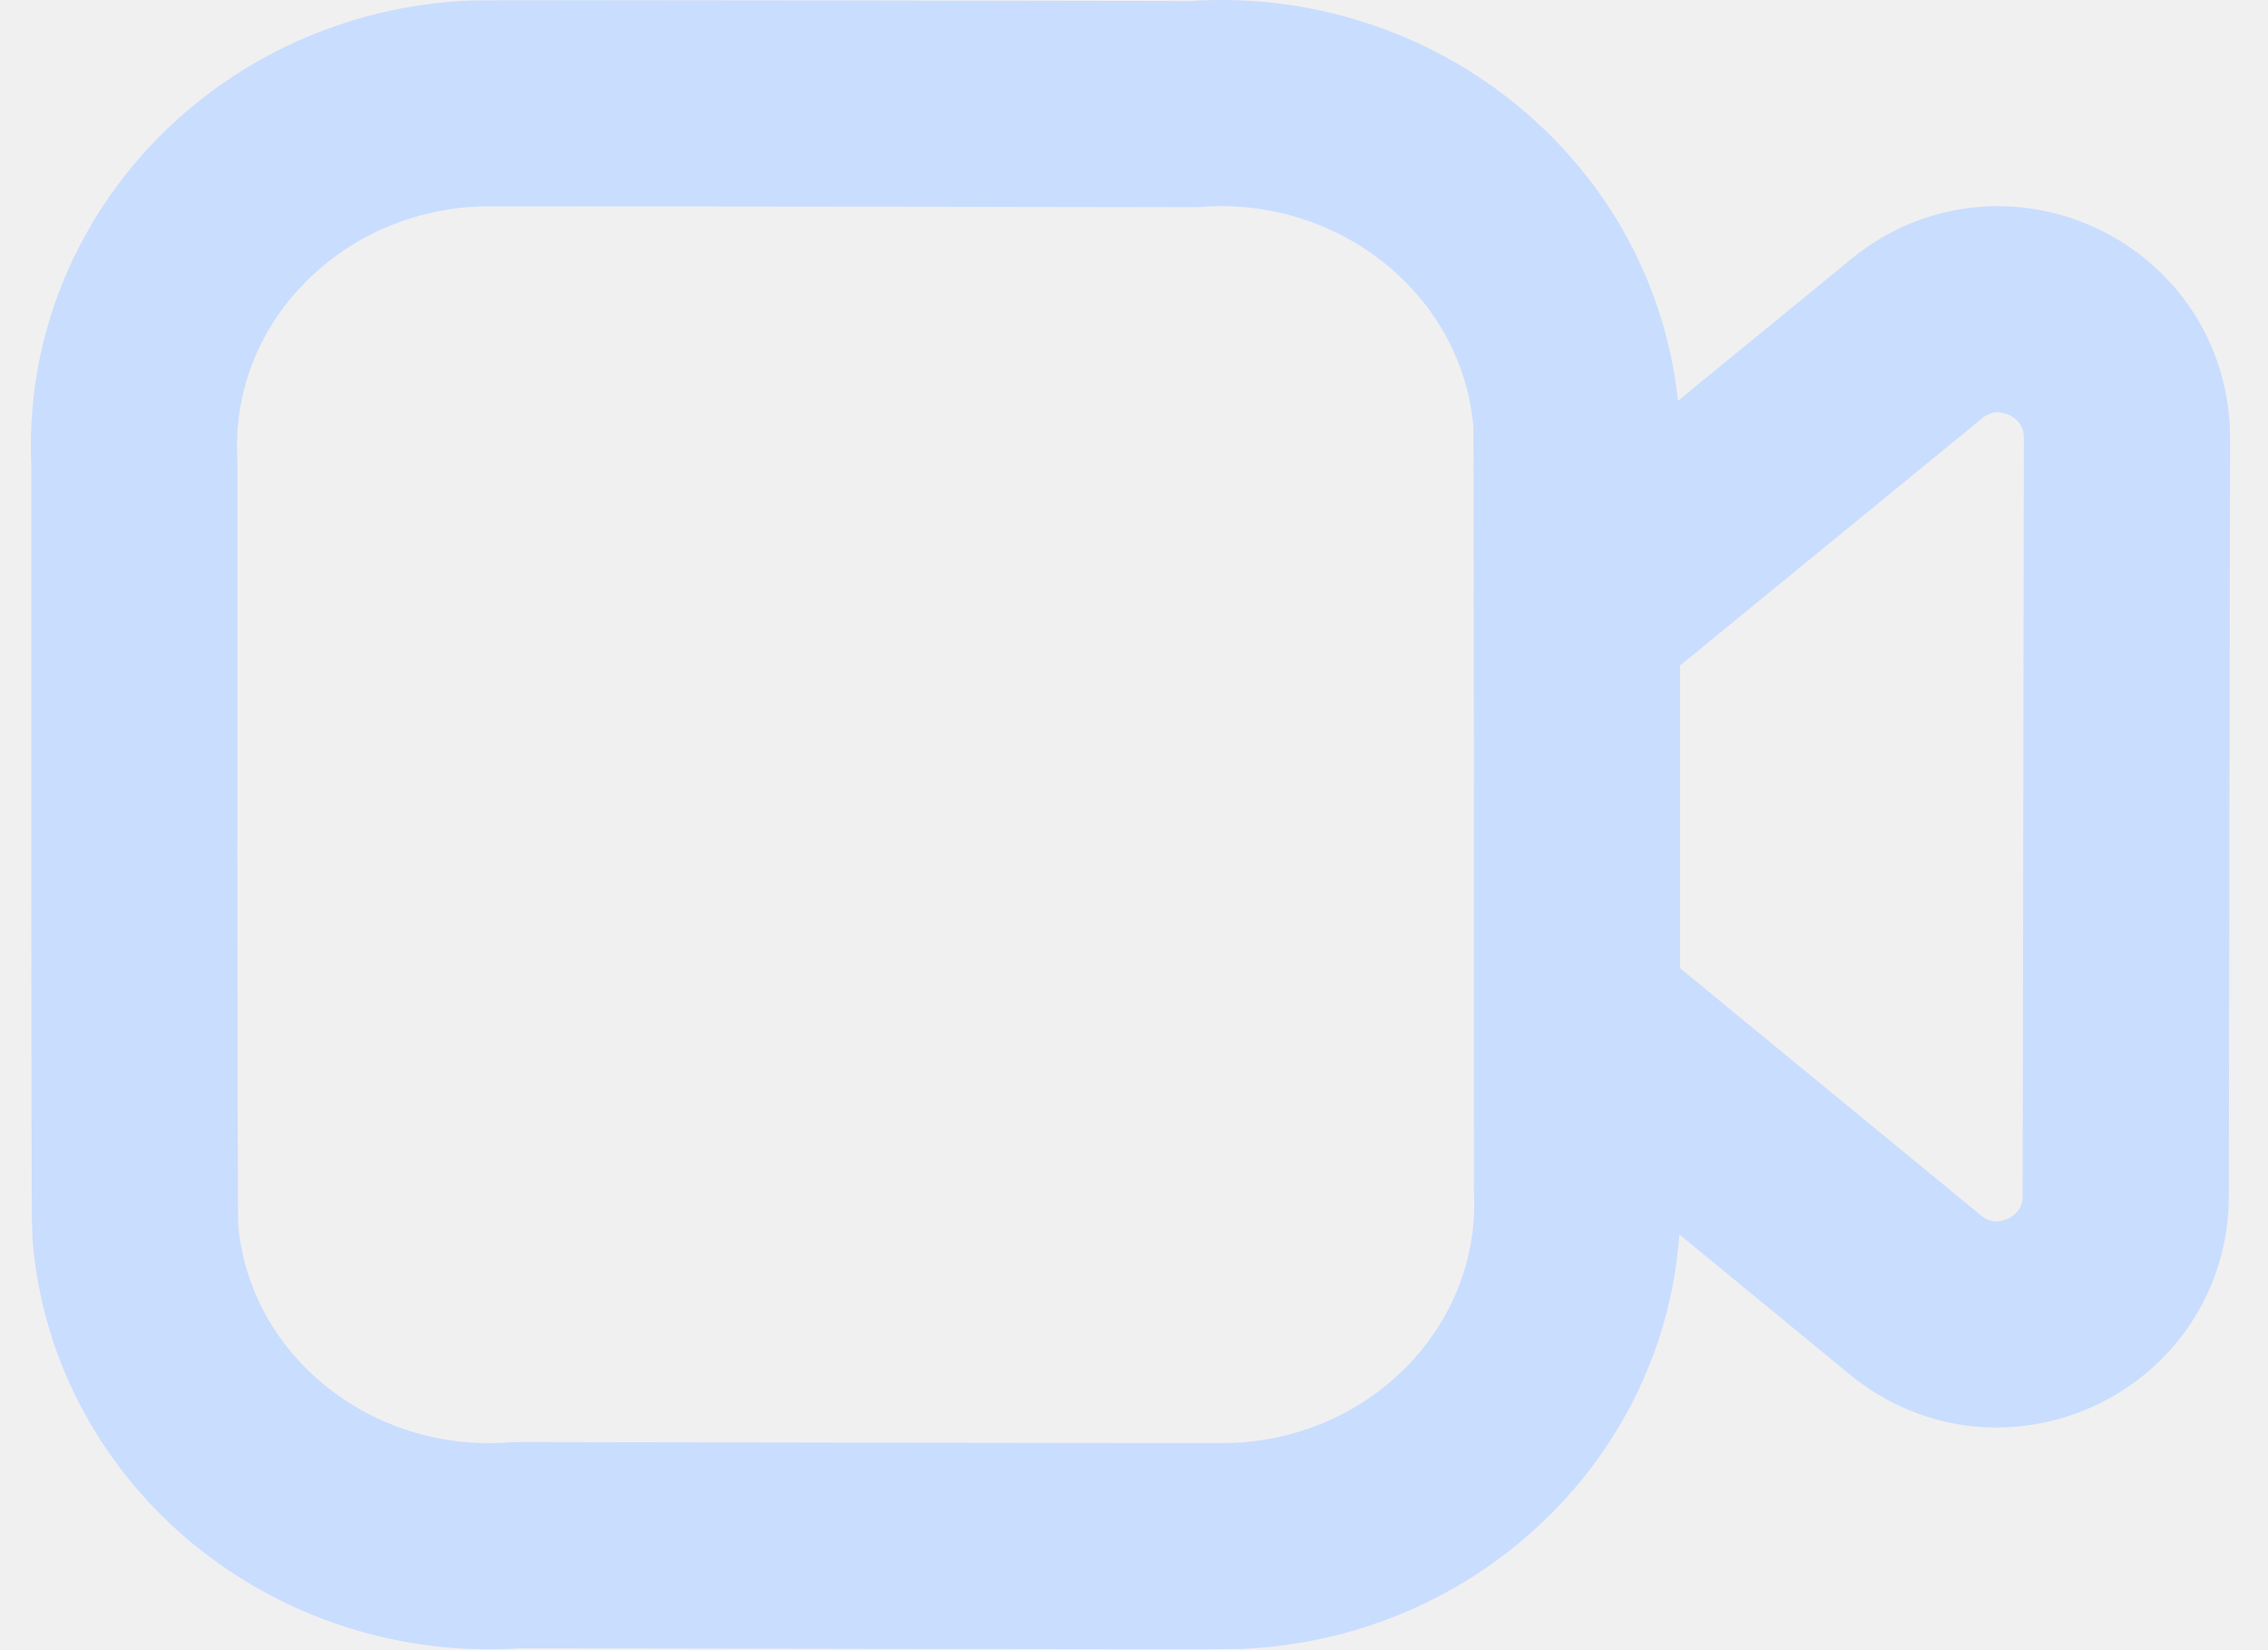
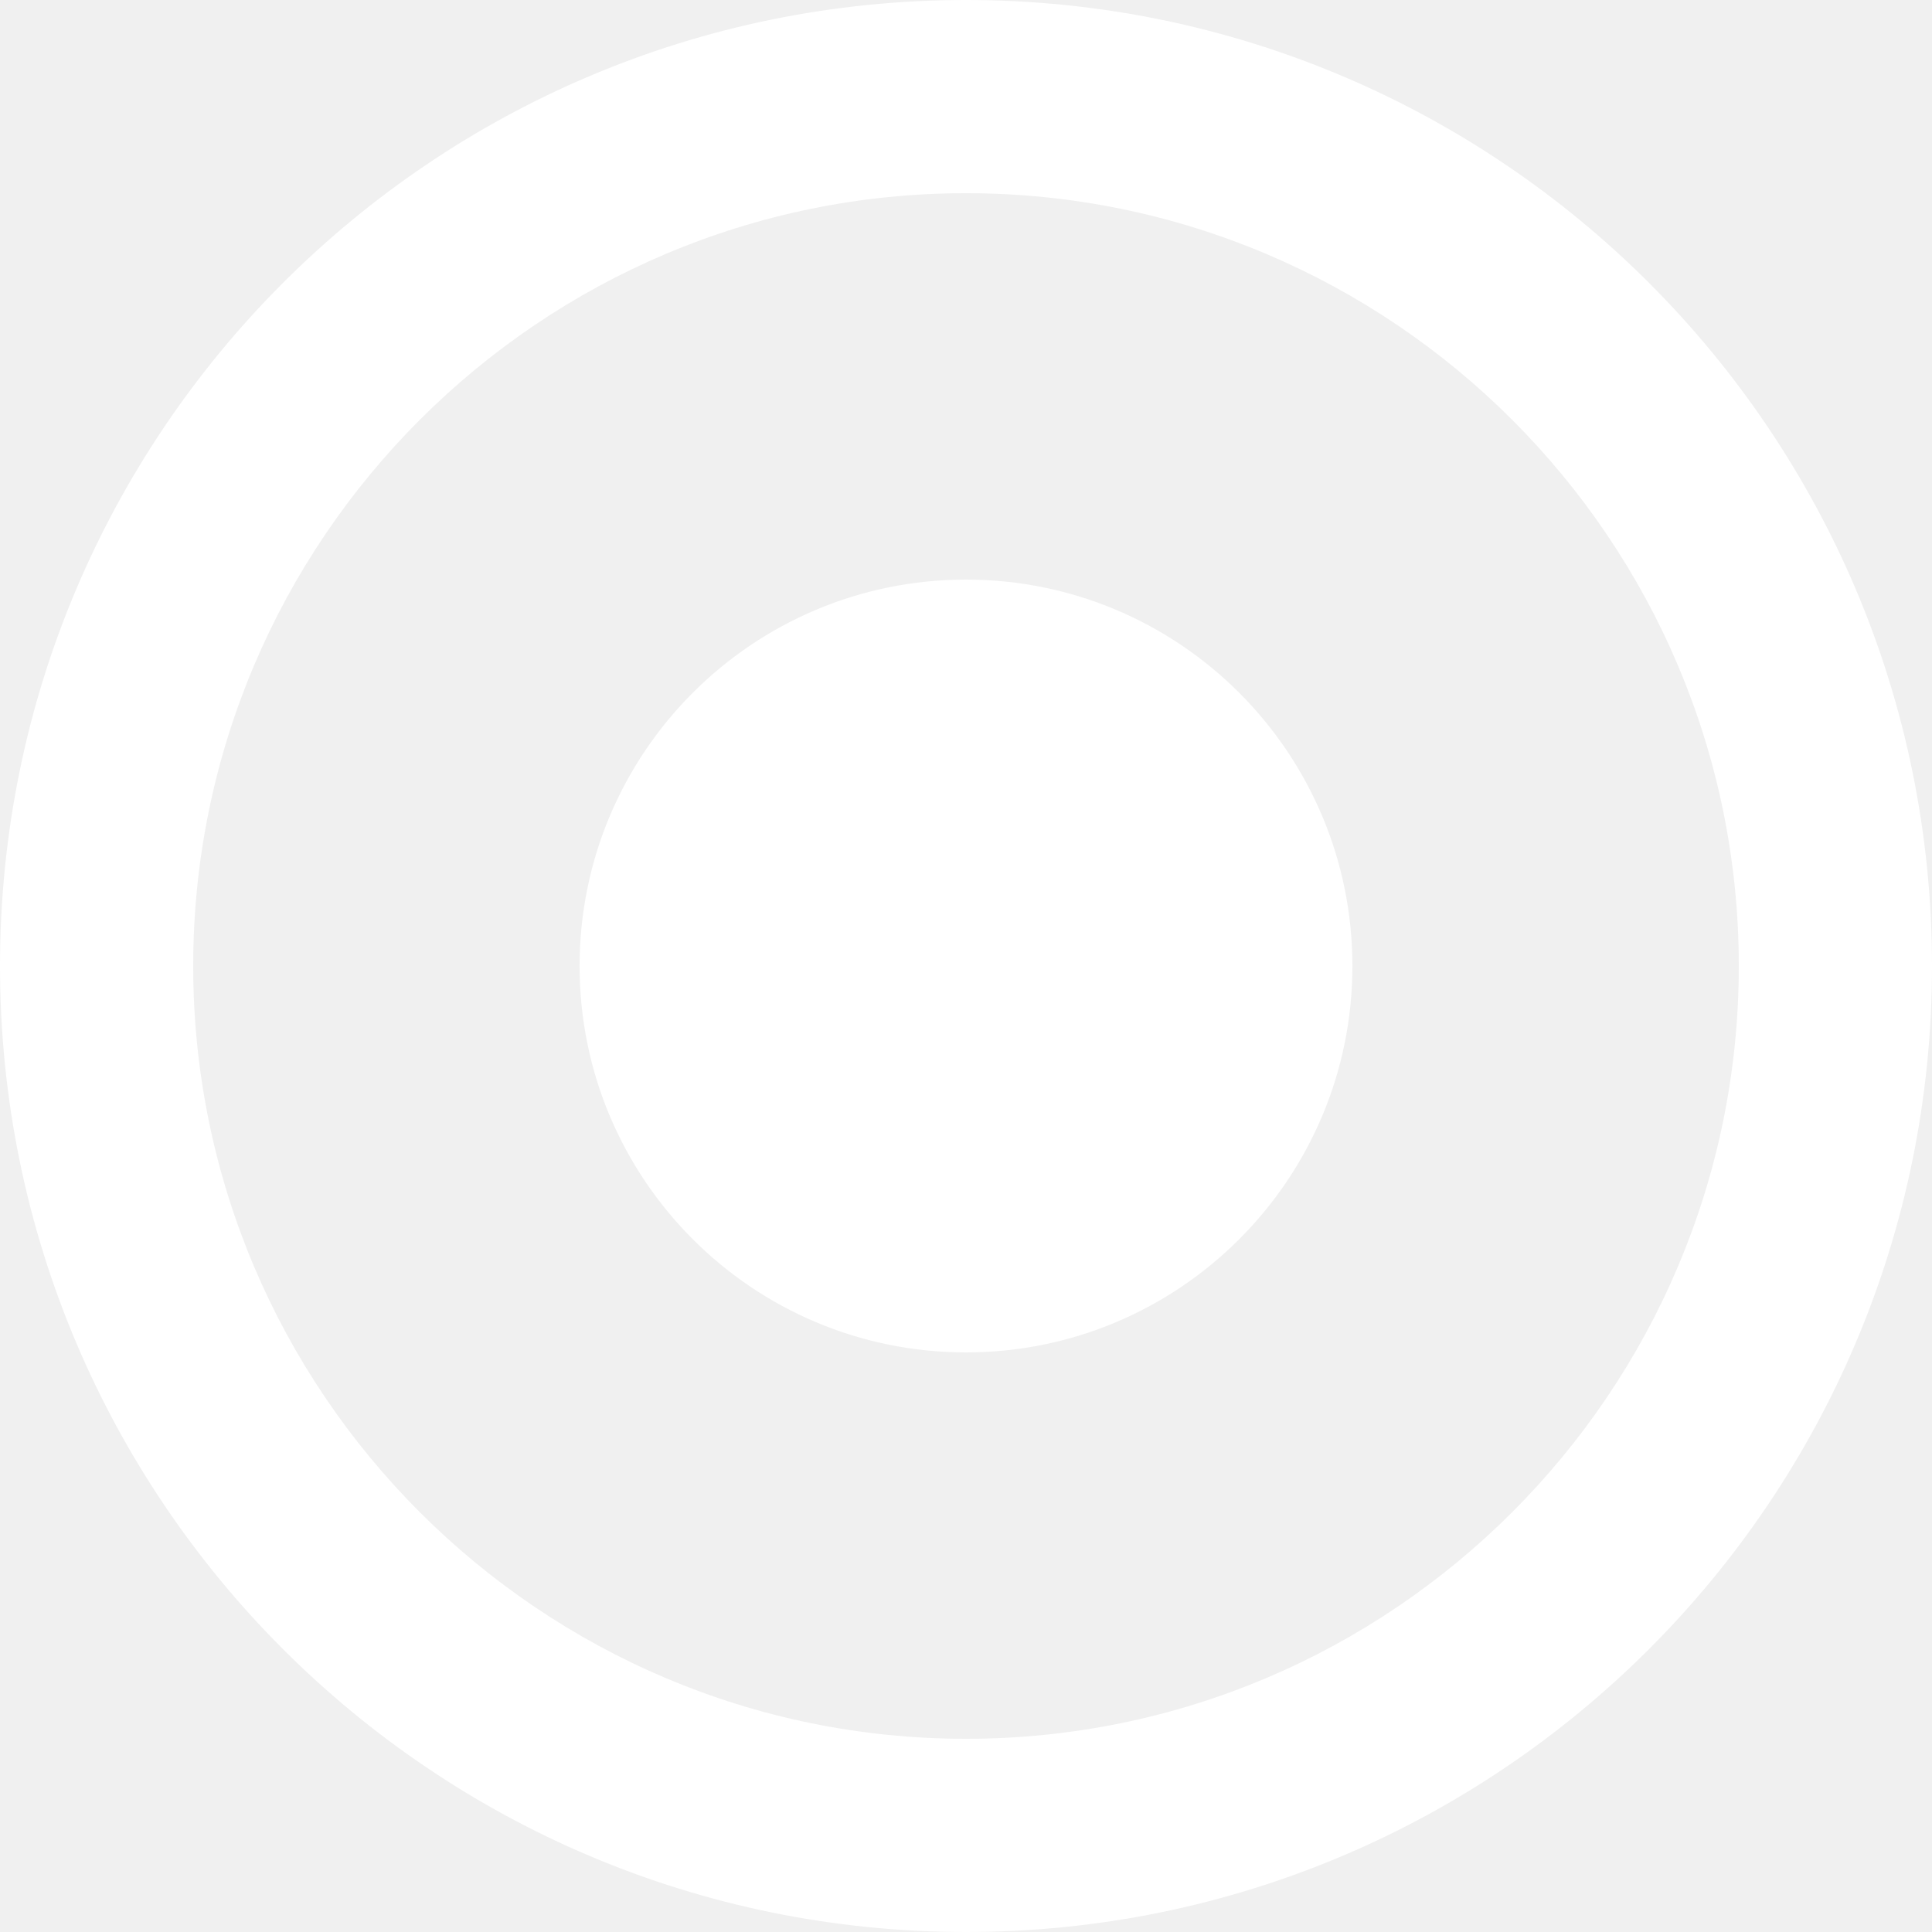
- <svg xmlns="http://www.w3.org/2000/svg" width="22" height="16" viewBox="0 0 22 16" fill="none">
-   <path fill-rule="evenodd" clip-rule="evenodd" d="M15.297 11.538C15.378 13.37 13.899 14.92 11.995 14.998C11.854 15.003 5.015 14.99 5.015 14.99C3.12 15.133 1.461 13.771 1.312 11.946C1.3 11.81 1.303 4.472 1.303 4.472C1.219 2.638 2.696 1.085 4.602 1.004C4.744 0.997 11.574 1.01 11.574 1.01C13.478 0.868 15.142 2.24 15.29 4.074C15.3 4.206 15.297 11.538 15.297 11.538Z" stroke="#C9DDFF" stroke-width="2" stroke-linecap="round" stroke-linejoin="round" />
-   <path d="M15.3 5.98L18.593 3.285C19.409 2.617 20.633 3.199 20.632 4.252L20.62 11.601C20.619 12.654 19.394 13.231 18.58 12.563L15.3 9.868" stroke="#C9DDFF" stroke-width="2" stroke-linecap="round" stroke-linejoin="round" />
+ <svg xmlns="http://www.w3.org/2000/svg" width="800px" height="800px" viewBox="0 0 20 20" version="1.1" fill="#ffffff">
+   <g id="SVGRepo_bgCarrier" stroke-width="0" />
+   <g id="SVGRepo_tracerCarrier" stroke-linecap="round" stroke-linejoin="round" />
+   <g id="SVGRepo_iconCarrier">
+     <defs> </defs>
+     <g id="Page-1" stroke="none" stroke-width="1" fill="none" fill-rule="evenodd">
+       <g id="Dribbble-Light-Preview" transform="translate(-380, -3839)" fill="#ffffff">
+         <g id="icons" transform="translate(56, 160)">
+           <path d="M338,3689 C338,3691.209 336.209,3693 334,3693 C331.791,3693 330,3691.209 330,3689 C330,3686.791 331.791,3685 334,3685 C336.209,3685 338,3686.791 338,3689 M334,3697 C329.589,3697 326,3693.411 326,3689 C326,3684.589 329.589,3681 334,3681 C338.411,3681 342,3684.589 342,3689 C342,3693.411 338.411,3697 334,3697 M334,3679 C328.477,3679 324,3683.477 324,3689 C324,3694.523 328.477,3699 334,3699 C339.523,3699 344,3694.523 344,3689 C344,3683.477 339.523,3679 334,3679" id="record-[#ffffff]"> </path>
+         </g>
+       </g>
+     </g>
+   </g>
</svg>
